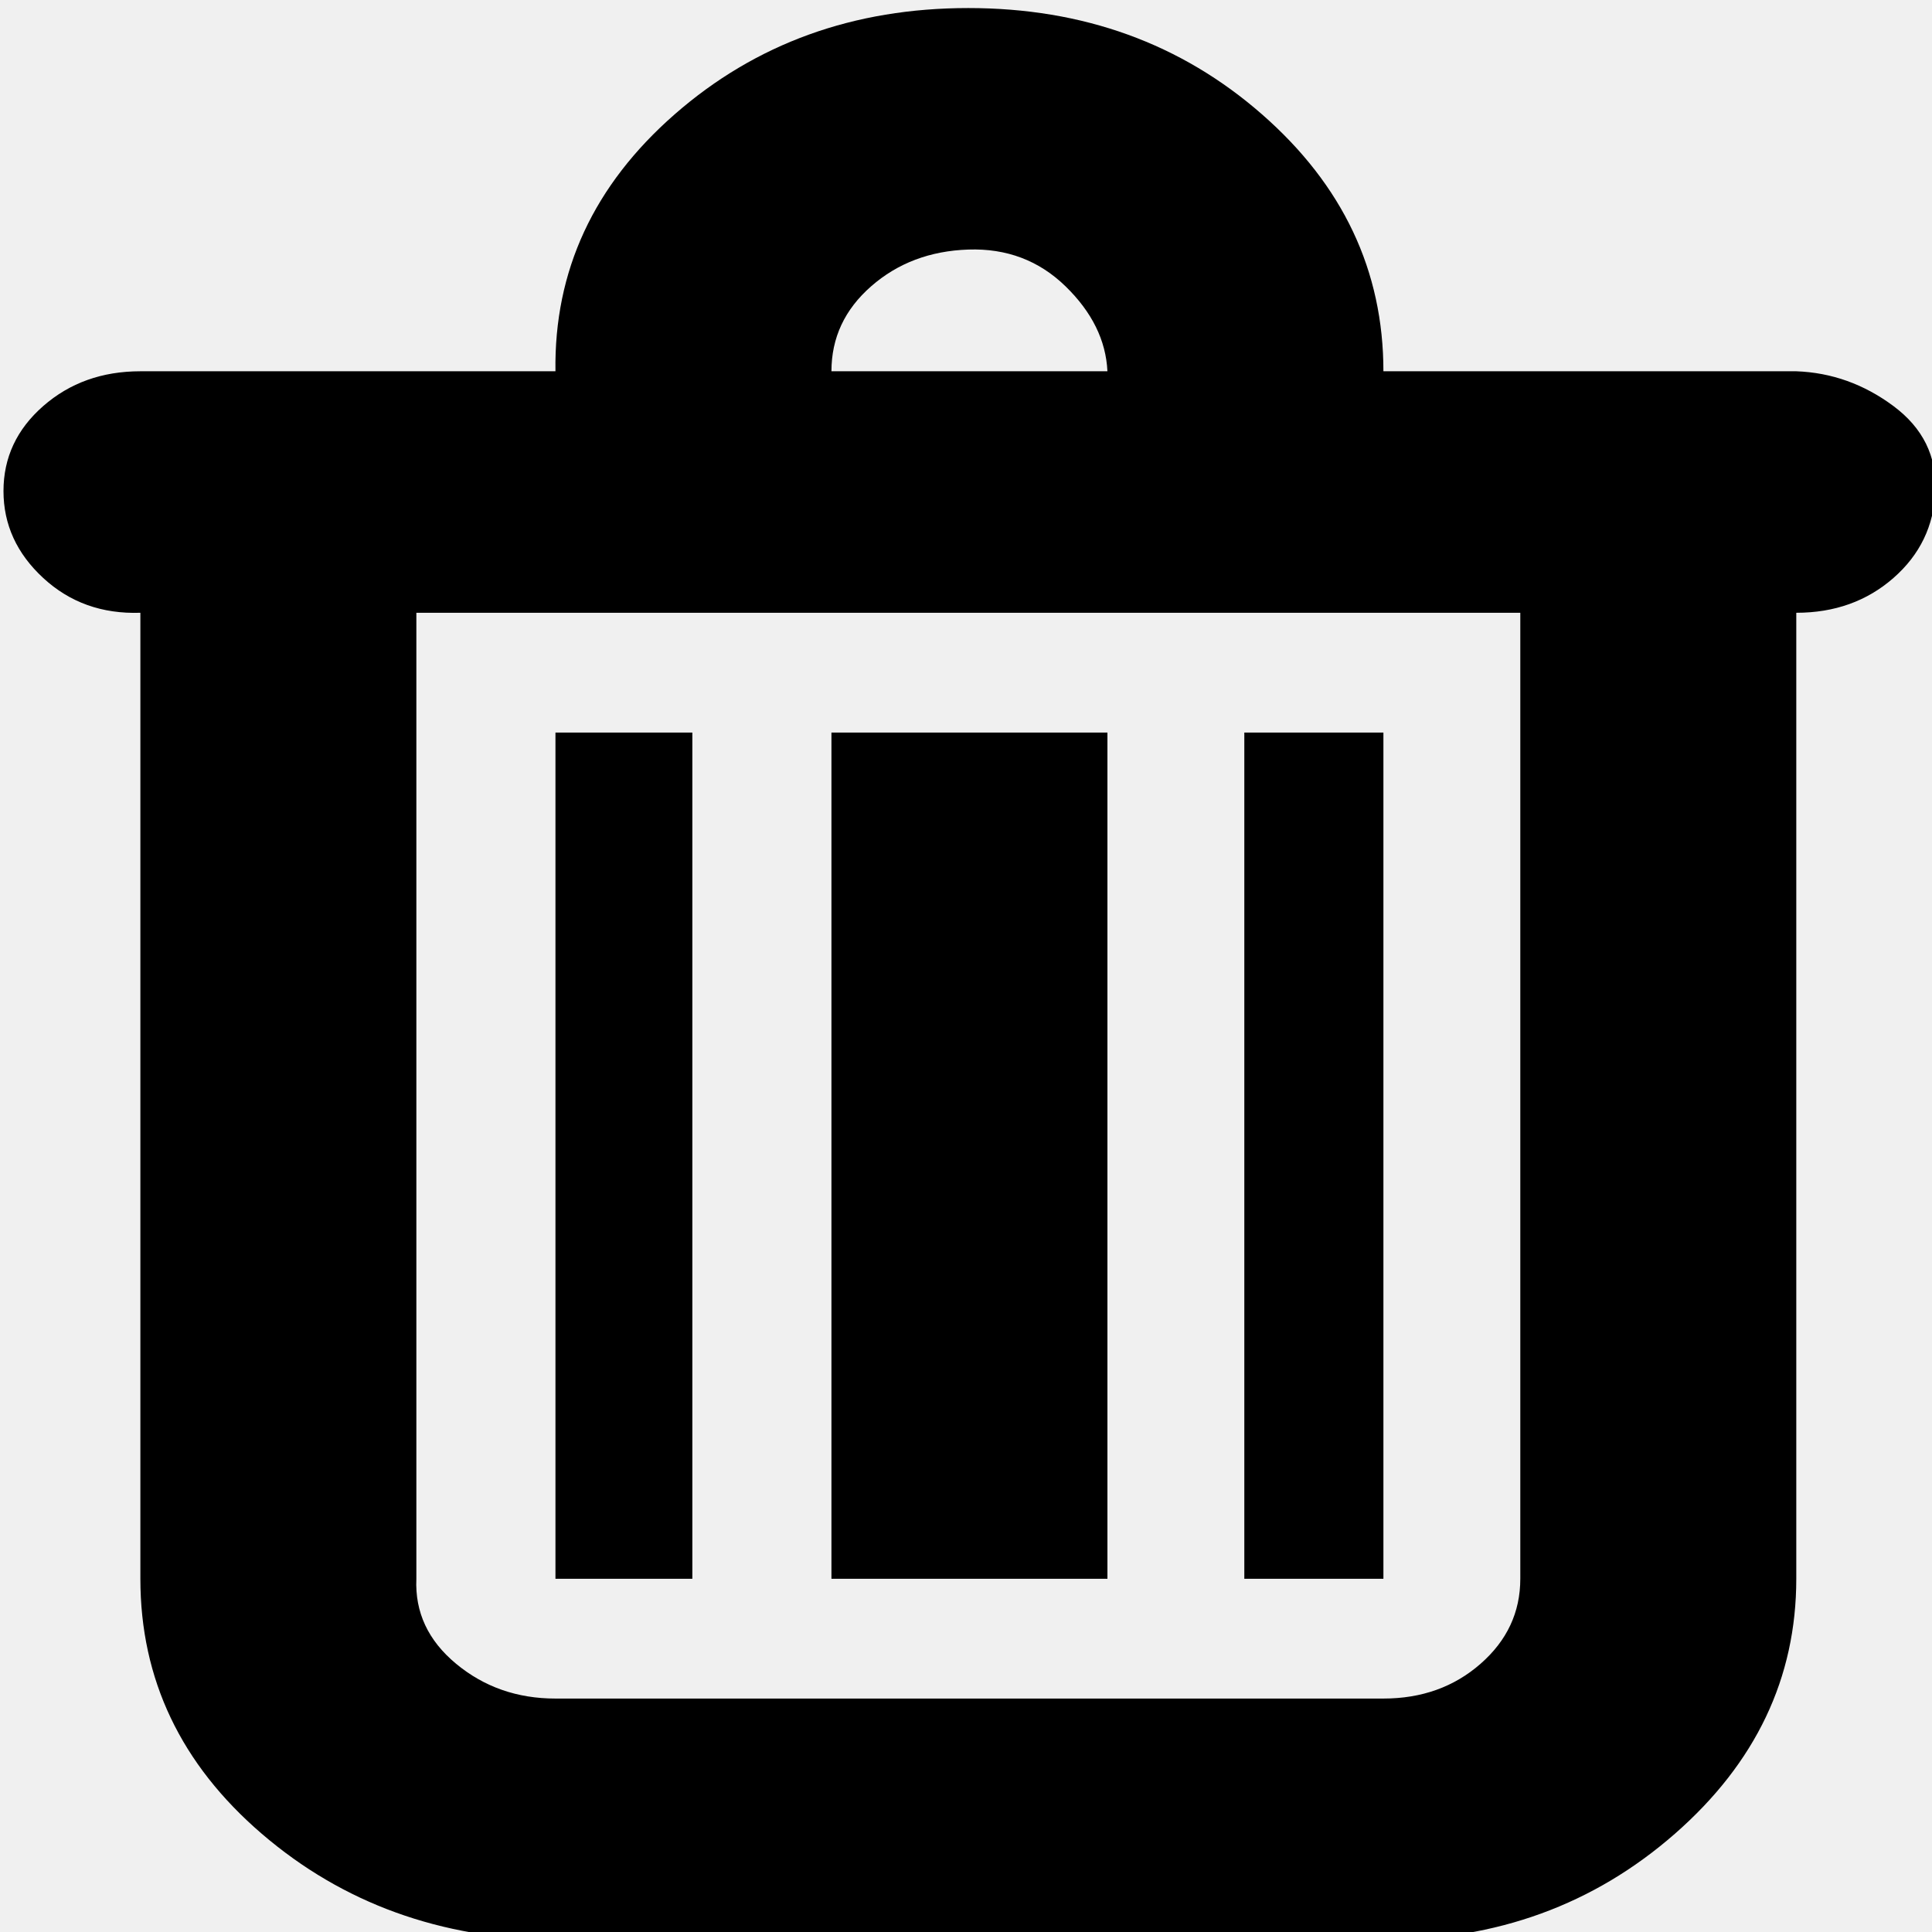
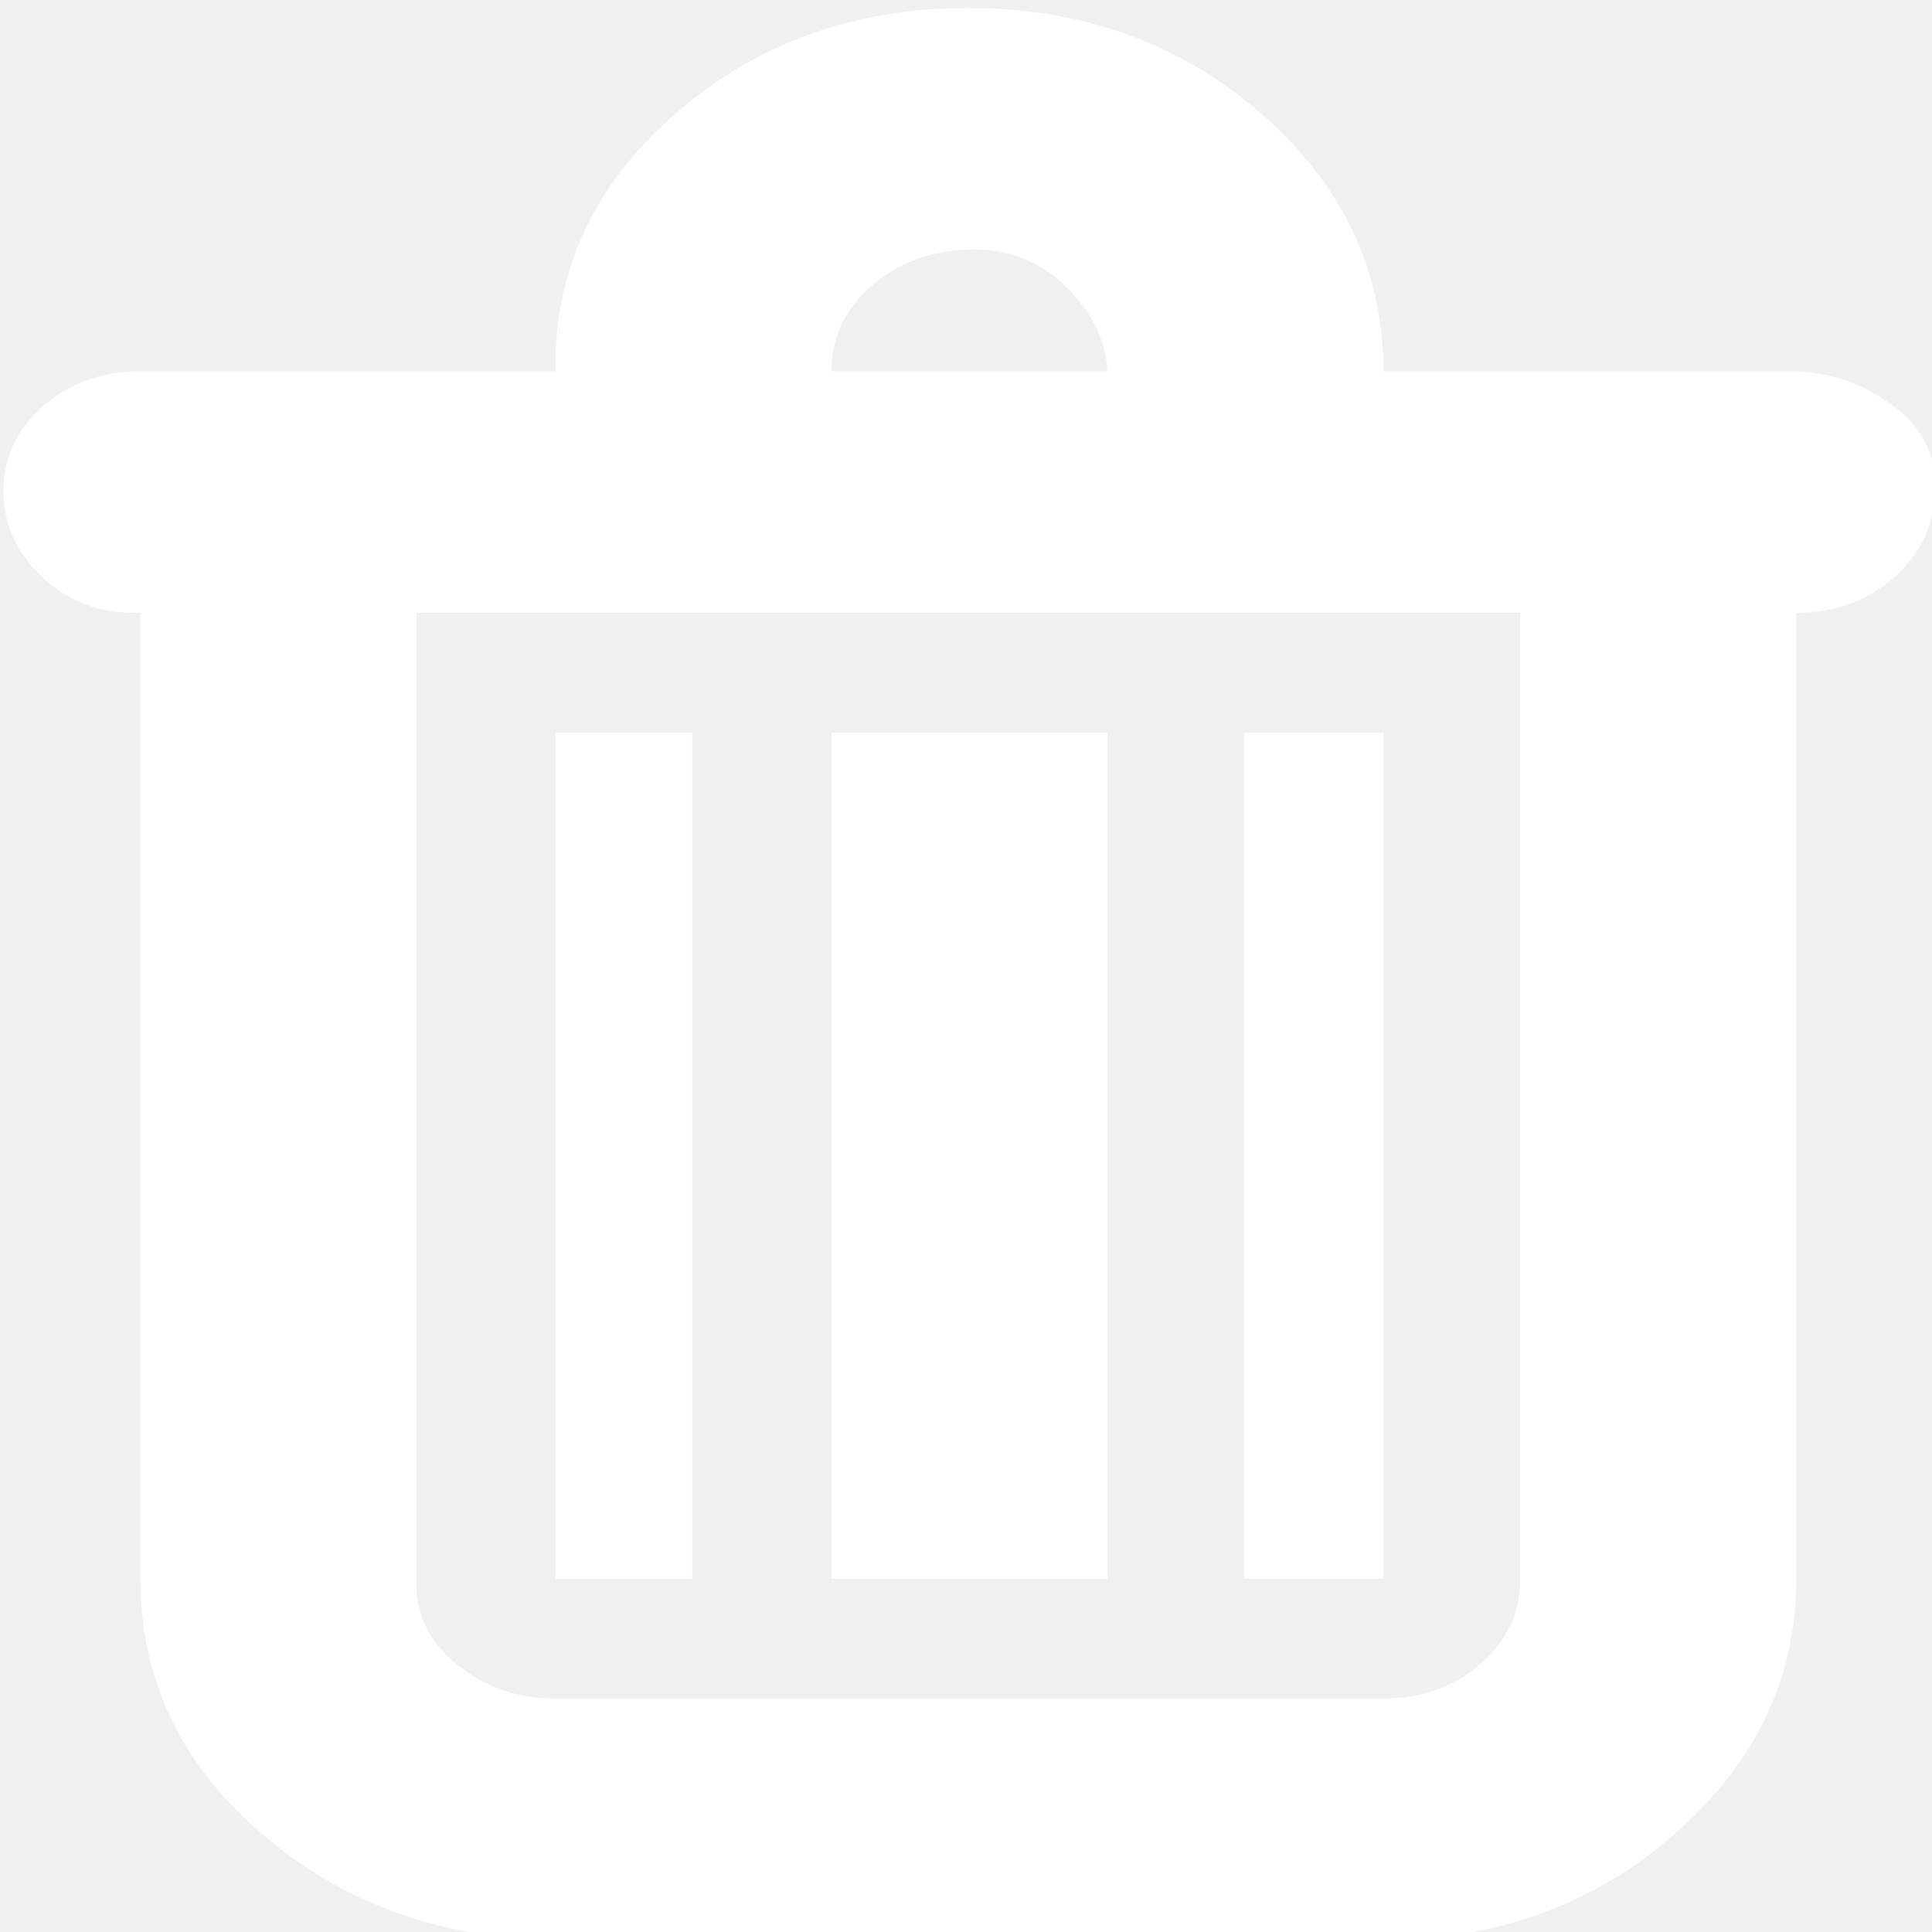
<svg xmlns="http://www.w3.org/2000/svg" width="24" height="24" viewBox="0 0 6.35 6.35" version="1.1" id="svg502" xml:space="preserve">
  <defs id="defs499" />
  <g id="layer1">
-     <g style="fill:#000000" id="g517" transform="matrix(0.2267734,0,0,0.1984375,-0.4457135,0.02647525)">
+     <g style="fill:#fff" id="g517" transform="matrix(0.2267734,0,0,0.1984375,-0.4457135,0.02647525)">
      <path d="m 2.016,8 q 0,0.832 0.576,1.44 0.576,0.608 1.408,0.576 v 16 q 0,2.496 1.76,4.224 1.76,1.728 4.256,1.76 h 12 Q 24.48,32 26.24,30.24 28,28.48 28,26.016 v -16 q 0.832,0 1.408,-0.576 Q 29.984,8.864 30.016,8 30.048,7.136 29.408,6.592 28.768,6.048 28,6.016 H 22.016 Q 22.016,3.52 20.256,1.76 18.496,0 16,0 13.504,0 11.744,1.76 9.984,3.52 10.016,6.016 H 4 Q 3.168,6.016 2.592,6.592 2.016,7.168 2.016,8 Z M 8,26.016 v -16 h 16 v 16 q 0,0.832 -0.576,1.408 Q 22.848,28 22.016,28 h -12 Q 9.184,28 8.576,27.424 7.968,26.848 8,26.016 Z m 2.016,0 H 12 V 12 h -1.984 z m 4,0 h 4 V 12 h -4 z m 0,-20 q 0,-0.832 0.576,-1.408 Q 15.168,4.032 16,4 q 0.832,-0.032 1.408,0.608 0.576,0.64 0.608,1.408 z m 5.984,20 h 2.016 V 12 H 20 Z" id="path508" />
    </g>
  </g>
</svg>
